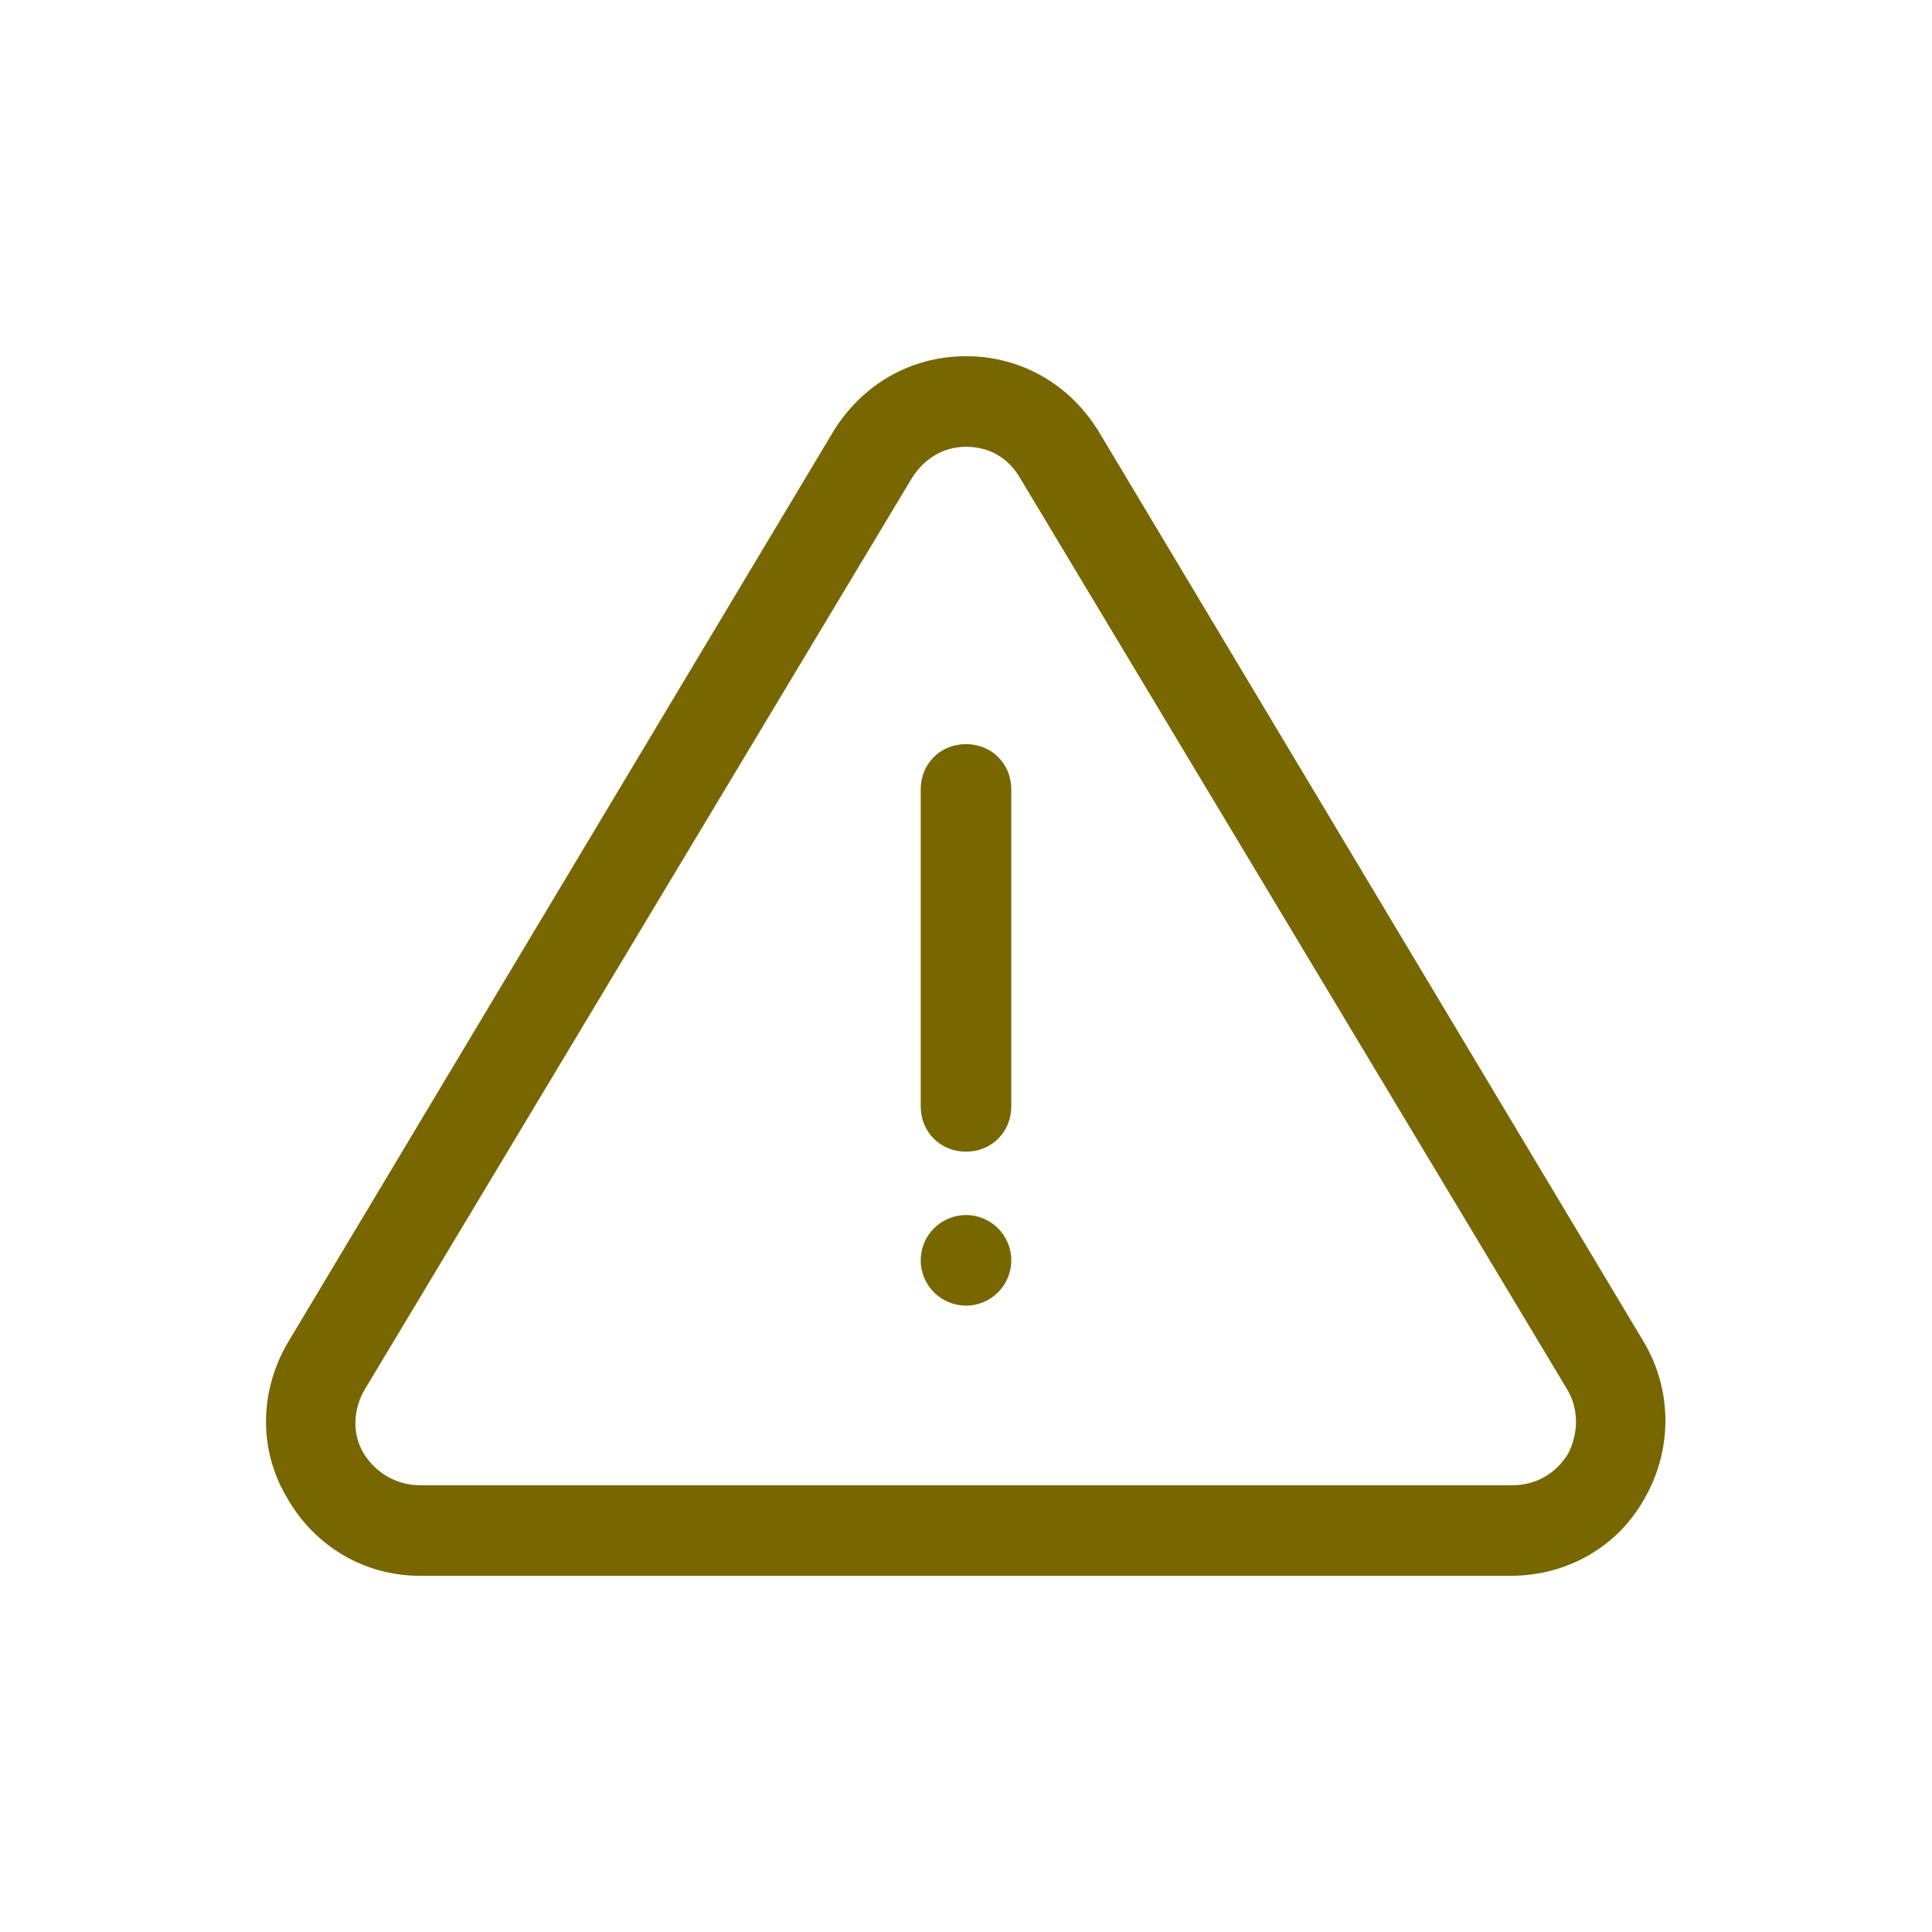
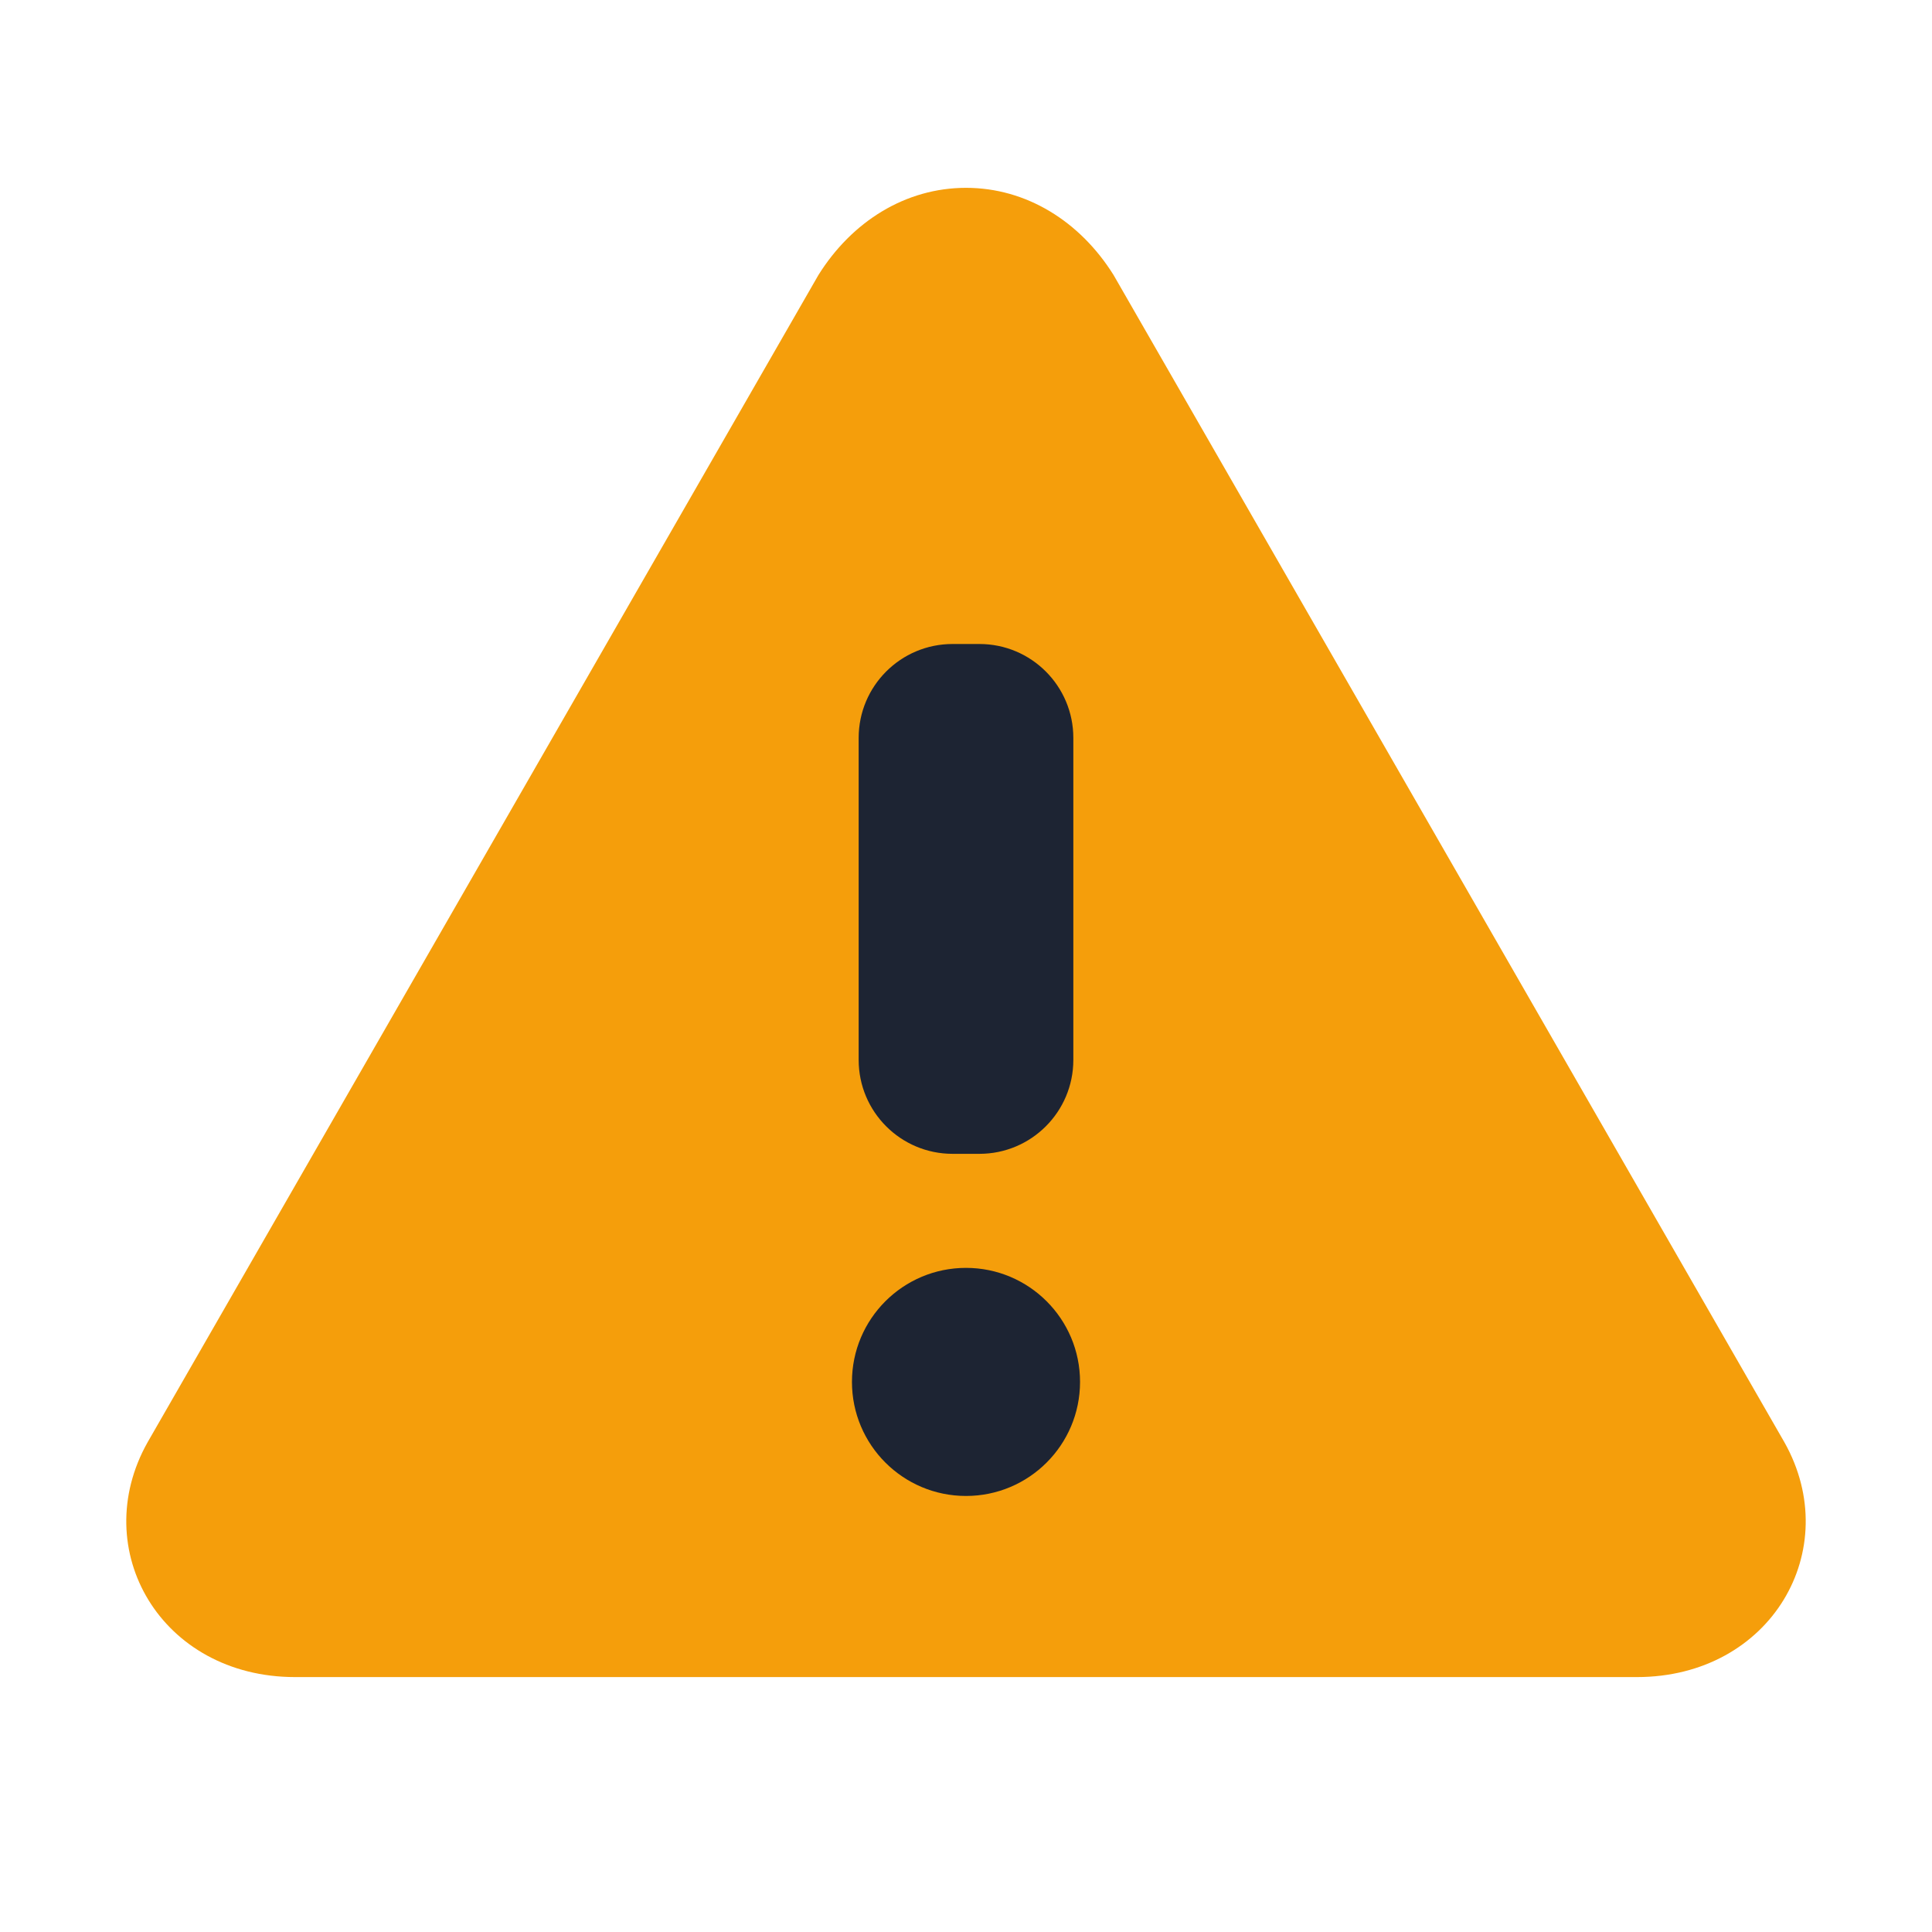
- <svg xmlns="http://www.w3.org/2000/svg" width="288" height="288">
-   <svg width="288" height="288" viewBox="0 0 128 128">
-     <path fill="#786600" d="M27.8 104.4h72.3c3.7 0 7.1-1.9 8.9-5.2 1.8-3.2 1.8-7.1-.1-10.3L72.8 28.6c-1.9-3.1-5.1-5-8.8-5s-6.9 1.9-8.8 5L19.1 88.9c-1.9 3.2-2 7.1-.1 10.3 1.8 3.2 5.1 5.2 8.8 5.2zM24.2 92l36.2-60.3c.8-1.3 2.1-2.1 3.6-2.1s2.8.7 3.6 2.1L103.8 92c.8 1.3.8 2.9.1 4.3-.8 1.3-2.1 2.1-3.7 2.1H27.8c-1.5 0-2.9-.8-3.7-2.1s-.7-3 .1-4.3z" class="color000 svgShape" />
-     <path fill="#786600" d="M64 76.3c1.7 0 3-1.3 3-3v-21c0-1.7-1.3-3-3-3s-3 1.3-3 3v21c0 1.7 1.3 3 3 3z" class="color000 svgShape" />
-     <circle cx="64" cy="83.5" r="3" fill="#786600" class="color000 svgShape" />
-   </svg>
+ <svg xmlns="http://www.w3.org/2000/svg" width="288" height="288" viewBox="0 0 288 288" role="img" aria-label="Warning">
+   <path d="M144 28c9 0 17 5 22 13l100 174c9 16-2 35-22 35H44c-20 0-31-19-22-35L122 41c5-8 13-13 22-13z" fill="#f59e0b" />
+   <rect x="128" y="96" width="32" height="76" rx="14" fill="#1d2433" />
+   <circle cx="144" cy="206" r="17" fill="#1d2433" />
</svg>
